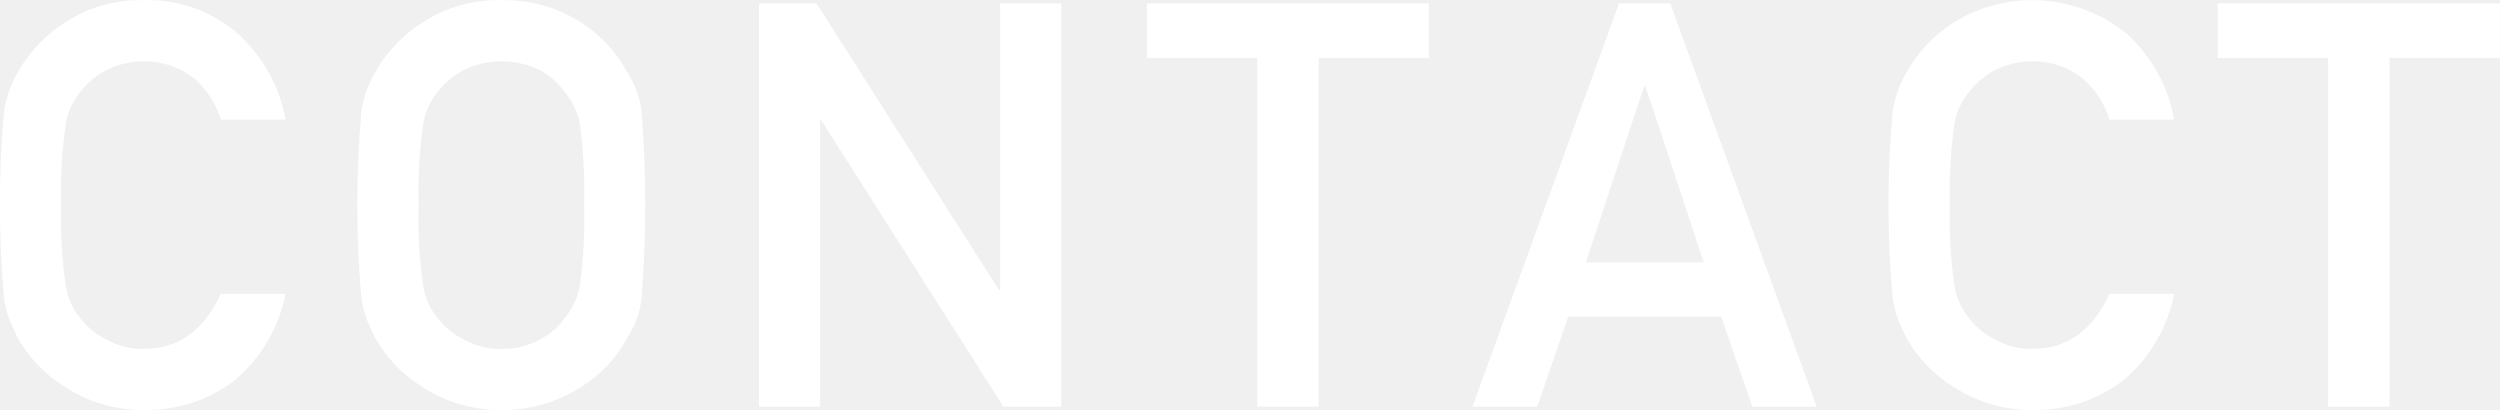
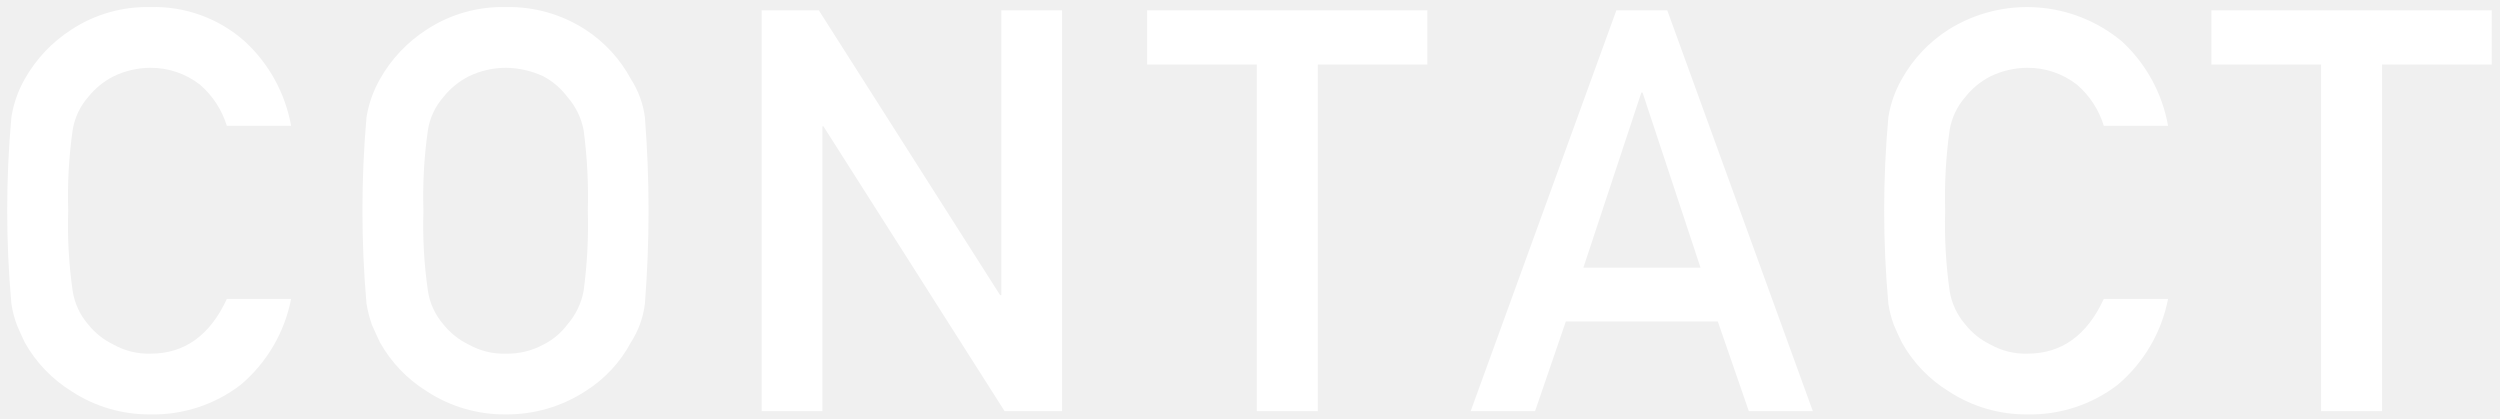
- <svg xmlns="http://www.w3.org/2000/svg" width="189.82" height="31.13" viewBox="0 0 189.82 31.13">
+ <svg xmlns="http://www.w3.org/2000/svg" width="191" height="32" viewBox="0 0 191 32">
  <defs>
    <style>
      .cls-1 {
        fill: #fff;
        fill-rule: evenodd;
      }
    </style>
  </defs>
-   <path id="h2_contact" class="cls-1" d="M2019.33,7195.84q-1.935,4.185-5.84,4.18a5.445,5.445,0,0,1-2.81-.69,5.55,5.55,0,0,1-1.94-1.54,5.073,5.073,0,0,1-1.19-2.58,34.927,34.927,0,0,1-.34-6.11,35.722,35.722,0,0,1,.34-6.15,5.015,5.015,0,0,1,1.19-2.54,5.88,5.88,0,0,1,1.94-1.58,6.5,6.5,0,0,1,2.81-.65,6.131,6.131,0,0,1,3.78,1.28,6.806,6.806,0,0,1,2.06,3.15h4.91a11.534,11.534,0,0,0-3.53-6.44,10.387,10.387,0,0,0-7.22-2.63,10.546,10.546,0,0,0-6.03,1.72,10.781,10.781,0,0,0-3.57,3.78,8.516,8.516,0,0,0-1.02,2.92,79.369,79.369,0,0,0,0,14.24,8.129,8.129,0,0,0,.42,1.63c0.18,0.42.38,0.87,0.6,1.33a10.34,10.34,0,0,0,3.57,3.73,10.8,10.8,0,0,0,6.03,1.77,10.953,10.953,0,0,0,6.91-2.27,11.466,11.466,0,0,0,3.84-6.55h-4.91Zm10.67,0.36a9.755,9.755,0,0,0,.42,1.63c0.19,0.42.39,0.87,0.61,1.33a10.34,10.34,0,0,0,3.57,3.73,10.8,10.8,0,0,0,6.03,1.77,11,11,0,0,0,6.09-1.77,9.886,9.886,0,0,0,3.48-3.73,6.967,6.967,0,0,0,1.07-2.96,90.665,90.665,0,0,0,0-14.24,6.987,6.987,0,0,0-1.07-2.92,10.3,10.3,0,0,0-3.48-3.78,10.746,10.746,0,0,0-6.09-1.72,10.546,10.546,0,0,0-6.03,1.72,10.781,10.781,0,0,0-3.57,3.78,8.725,8.725,0,0,0-1.03,2.92,81.92,81.92,0,0,0,0,14.24h0Zm4.69-13.25a5.015,5.015,0,0,1,1.19-2.54,5.88,5.88,0,0,1,1.94-1.58,6.5,6.5,0,0,1,2.81-.65,6.939,6.939,0,0,1,2.88.65,5.49,5.49,0,0,1,1.84,1.58,5.325,5.325,0,0,1,1.24,2.54,38.71,38.71,0,0,1,.32,6.15,37.843,37.843,0,0,1-.32,6.11,5.379,5.379,0,0,1-1.24,2.58,5.179,5.179,0,0,1-1.84,1.54,5.79,5.79,0,0,1-2.88.69,5.445,5.445,0,0,1-2.81-.69,5.55,5.55,0,0,1-1.94-1.54,5.073,5.073,0,0,1-1.19-2.58,34.927,34.927,0,0,1-.34-6.11,35.722,35.722,0,0,1,.34-6.15h0Zm25.5,21.46h4.64v-21.76h0.08l13.84,21.76h4.39v-30.62h-4.64v21.76h-0.09l-13.85-21.76h-4.37v30.62Zm37.83,0h4.66v-26.48h8.37v-4.14h-21.41v4.14h8.38v26.48Zm24.95-10.96,4.43-13.38h0.09l4.43,13.38h-8.95Zm12.64,10.96h4.89l-11.12-30.62h-3.89l-11.13,30.62h4.92l2.35-6.85h11.61Zm27.12-8.57c-1.29,2.79-3.23,4.18-5.84,4.18a5.445,5.445,0,0,1-2.81-.69,5.511,5.511,0,0,1-1.93-1.54,5.166,5.166,0,0,1-1.2-2.58,35.985,35.985,0,0,1-.34-6.11,36.812,36.812,0,0,1,.34-6.15,5.108,5.108,0,0,1,1.2-2.54,5.84,5.84,0,0,1,1.93-1.58,6.5,6.5,0,0,1,2.81-.65,6.088,6.088,0,0,1,3.78,1.28,6.73,6.73,0,0,1,2.06,3.15h4.91a11.52,11.52,0,0,0-3.52-6.44,11.315,11.315,0,0,0-13.25-.91,10.6,10.6,0,0,0-3.57,3.78,8.511,8.511,0,0,0-1.03,2.92,79.369,79.369,0,0,0,0,14.24,8.129,8.129,0,0,0,.42,1.63c0.18,0.42.38,0.87,0.61,1.33a10.174,10.174,0,0,0,3.57,3.73,10.763,10.763,0,0,0,6.02,1.77,10.953,10.953,0,0,0,6.91-2.27,11.466,11.466,0,0,0,3.84-6.55h-4.91Zm16.6,8.57h4.66v-26.48h8.38v-4.14h-21.42v4.14h8.38v26.48Z" transform="translate(-2002.56 -7173.53)" />
+   <g id="アートボード_1" data-name="アートボード 1">
+     <path id="h2_contact" class="cls-1" d="M1977.33,1045.84q-1.935,4.185-5.84,4.18a5.445,5.445,0,0,1-2.81-.69,5.55,5.55,0,0,1-1.94-1.54,5.073,5.073,0,0,1-1.19-2.58,34.927,34.927,0,0,1-.34-6.11,35.722,35.722,0,0,1,.34-6.15,5.015,5.015,0,0,1,1.19-2.54,5.88,5.88,0,0,1,1.94-1.58,6.5,6.5,0,0,1,2.81-.65,6.131,6.131,0,0,1,3.78,1.28,6.806,6.806,0,0,1,2.06,3.15h4.91a11.534,11.534,0,0,0-3.53-6.44,10.387,10.387,0,0,0-7.22-2.63,10.546,10.546,0,0,0-6.03,1.72,10.781,10.781,0,0,0-3.57,3.78,8.516,8.516,0,0,0-1.02,2.92,79.369,79.369,0,0,0,0,14.24,8.129,8.129,0,0,0,.42,1.63c0.18,0.42.38,0.87,0.6,1.33a10.34,10.34,0,0,0,3.57,3.73,10.8,10.8,0,0,0,6.03,1.77,10.953,10.953,0,0,0,6.91-2.27,11.466,11.466,0,0,0,3.84-6.55h-4.91Zm10.67,0.36a9.755,9.755,0,0,0,.42,1.63c0.19,0.42.39,0.87,0.61,1.33a10.34,10.34,0,0,0,3.57,3.73,10.8,10.8,0,0,0,6.03,1.77,11,11,0,0,0,6.09-1.77,9.886,9.886,0,0,0,3.48-3.73,6.967,6.967,0,0,0,1.07-2.96,90.665,90.665,0,0,0,0-14.24,6.987,6.987,0,0,0-1.07-2.92,10.3,10.3,0,0,0-3.48-3.78,10.746,10.746,0,0,0-6.09-1.72,10.546,10.546,0,0,0-6.03,1.72,10.781,10.781,0,0,0-3.57,3.78,8.725,8.725,0,0,0-1.03,2.92,81.92,81.92,0,0,0,0,14.24h0Zm4.69-13.25a5.015,5.015,0,0,1,1.19-2.54,5.88,5.88,0,0,1,1.94-1.58,6.5,6.5,0,0,1,2.81-.65,6.939,6.939,0,0,1,2.88.65,5.49,5.49,0,0,1,1.84,1.58,5.325,5.325,0,0,1,1.24,2.54,38.71,38.71,0,0,1,.32,6.15,37.843,37.843,0,0,1-.32,6.11,5.379,5.379,0,0,1-1.24,2.58,5.179,5.179,0,0,1-1.84,1.54,5.79,5.79,0,0,1-2.88.69,5.445,5.445,0,0,1-2.81-.69,5.55,5.55,0,0,1-1.94-1.54,5.073,5.073,0,0,1-1.19-2.58,34.927,34.927,0,0,1-.34-6.11,35.722,35.722,0,0,1,.34-6.15h0Zm25.5,21.46h4.64v-21.76h0.08l13.84,21.76h4.39v-30.62h-4.64v21.76h-0.09l-13.85-21.76h-4.37v30.62Zm37.83,0h4.66v-26.48h8.37v-4.14h-21.41v4.14h8.38v26.48Zm24.95-10.96,4.43-13.38h0.09l4.43,13.38h-8.95Zm12.64,10.96h4.89l-11.12-30.62h-3.89l-11.13,30.62h4.92l2.35-6.85h11.61Zm27.12-8.57c-1.29,2.79-3.23,4.18-5.84,4.18a5.445,5.445,0,0,1-2.81-.69,5.511,5.511,0,0,1-1.93-1.54,5.166,5.166,0,0,1-1.2-2.58,35.985,35.985,0,0,1-.34-6.11,36.812,36.812,0,0,1,.34-6.15,5.108,5.108,0,0,1,1.2-2.54,5.84,5.84,0,0,1,1.93-1.58,6.5,6.5,0,0,1,2.81-.65,6.088,6.088,0,0,1,3.78,1.28,6.73,6.73,0,0,1,2.06,3.15h4.91a11.52,11.52,0,0,0-3.52-6.44,11.315,11.315,0,0,0-13.25-.91,10.6,10.6,0,0,0-3.57,3.78,8.511,8.511,0,0,0-1.03,2.92,79.369,79.369,0,0,0,0,14.24,8.129,8.129,0,0,0,.42,1.63c0.18,0.42.38,0.87,0.61,1.33a10.174,10.174,0,0,0,3.57,3.73,10.763,10.763,0,0,0,6.02,1.77,10.953,10.953,0,0,0,6.91-2.27,11.466,11.466,0,0,0,3.84-6.55h-4.91Zm16.6,8.57h4.66v-26.48h8.38v-4.14h-21.42v4.14h8.38v26.48Z" transform="translate(-1960 -1023)" />
+   </g>
</svg>
